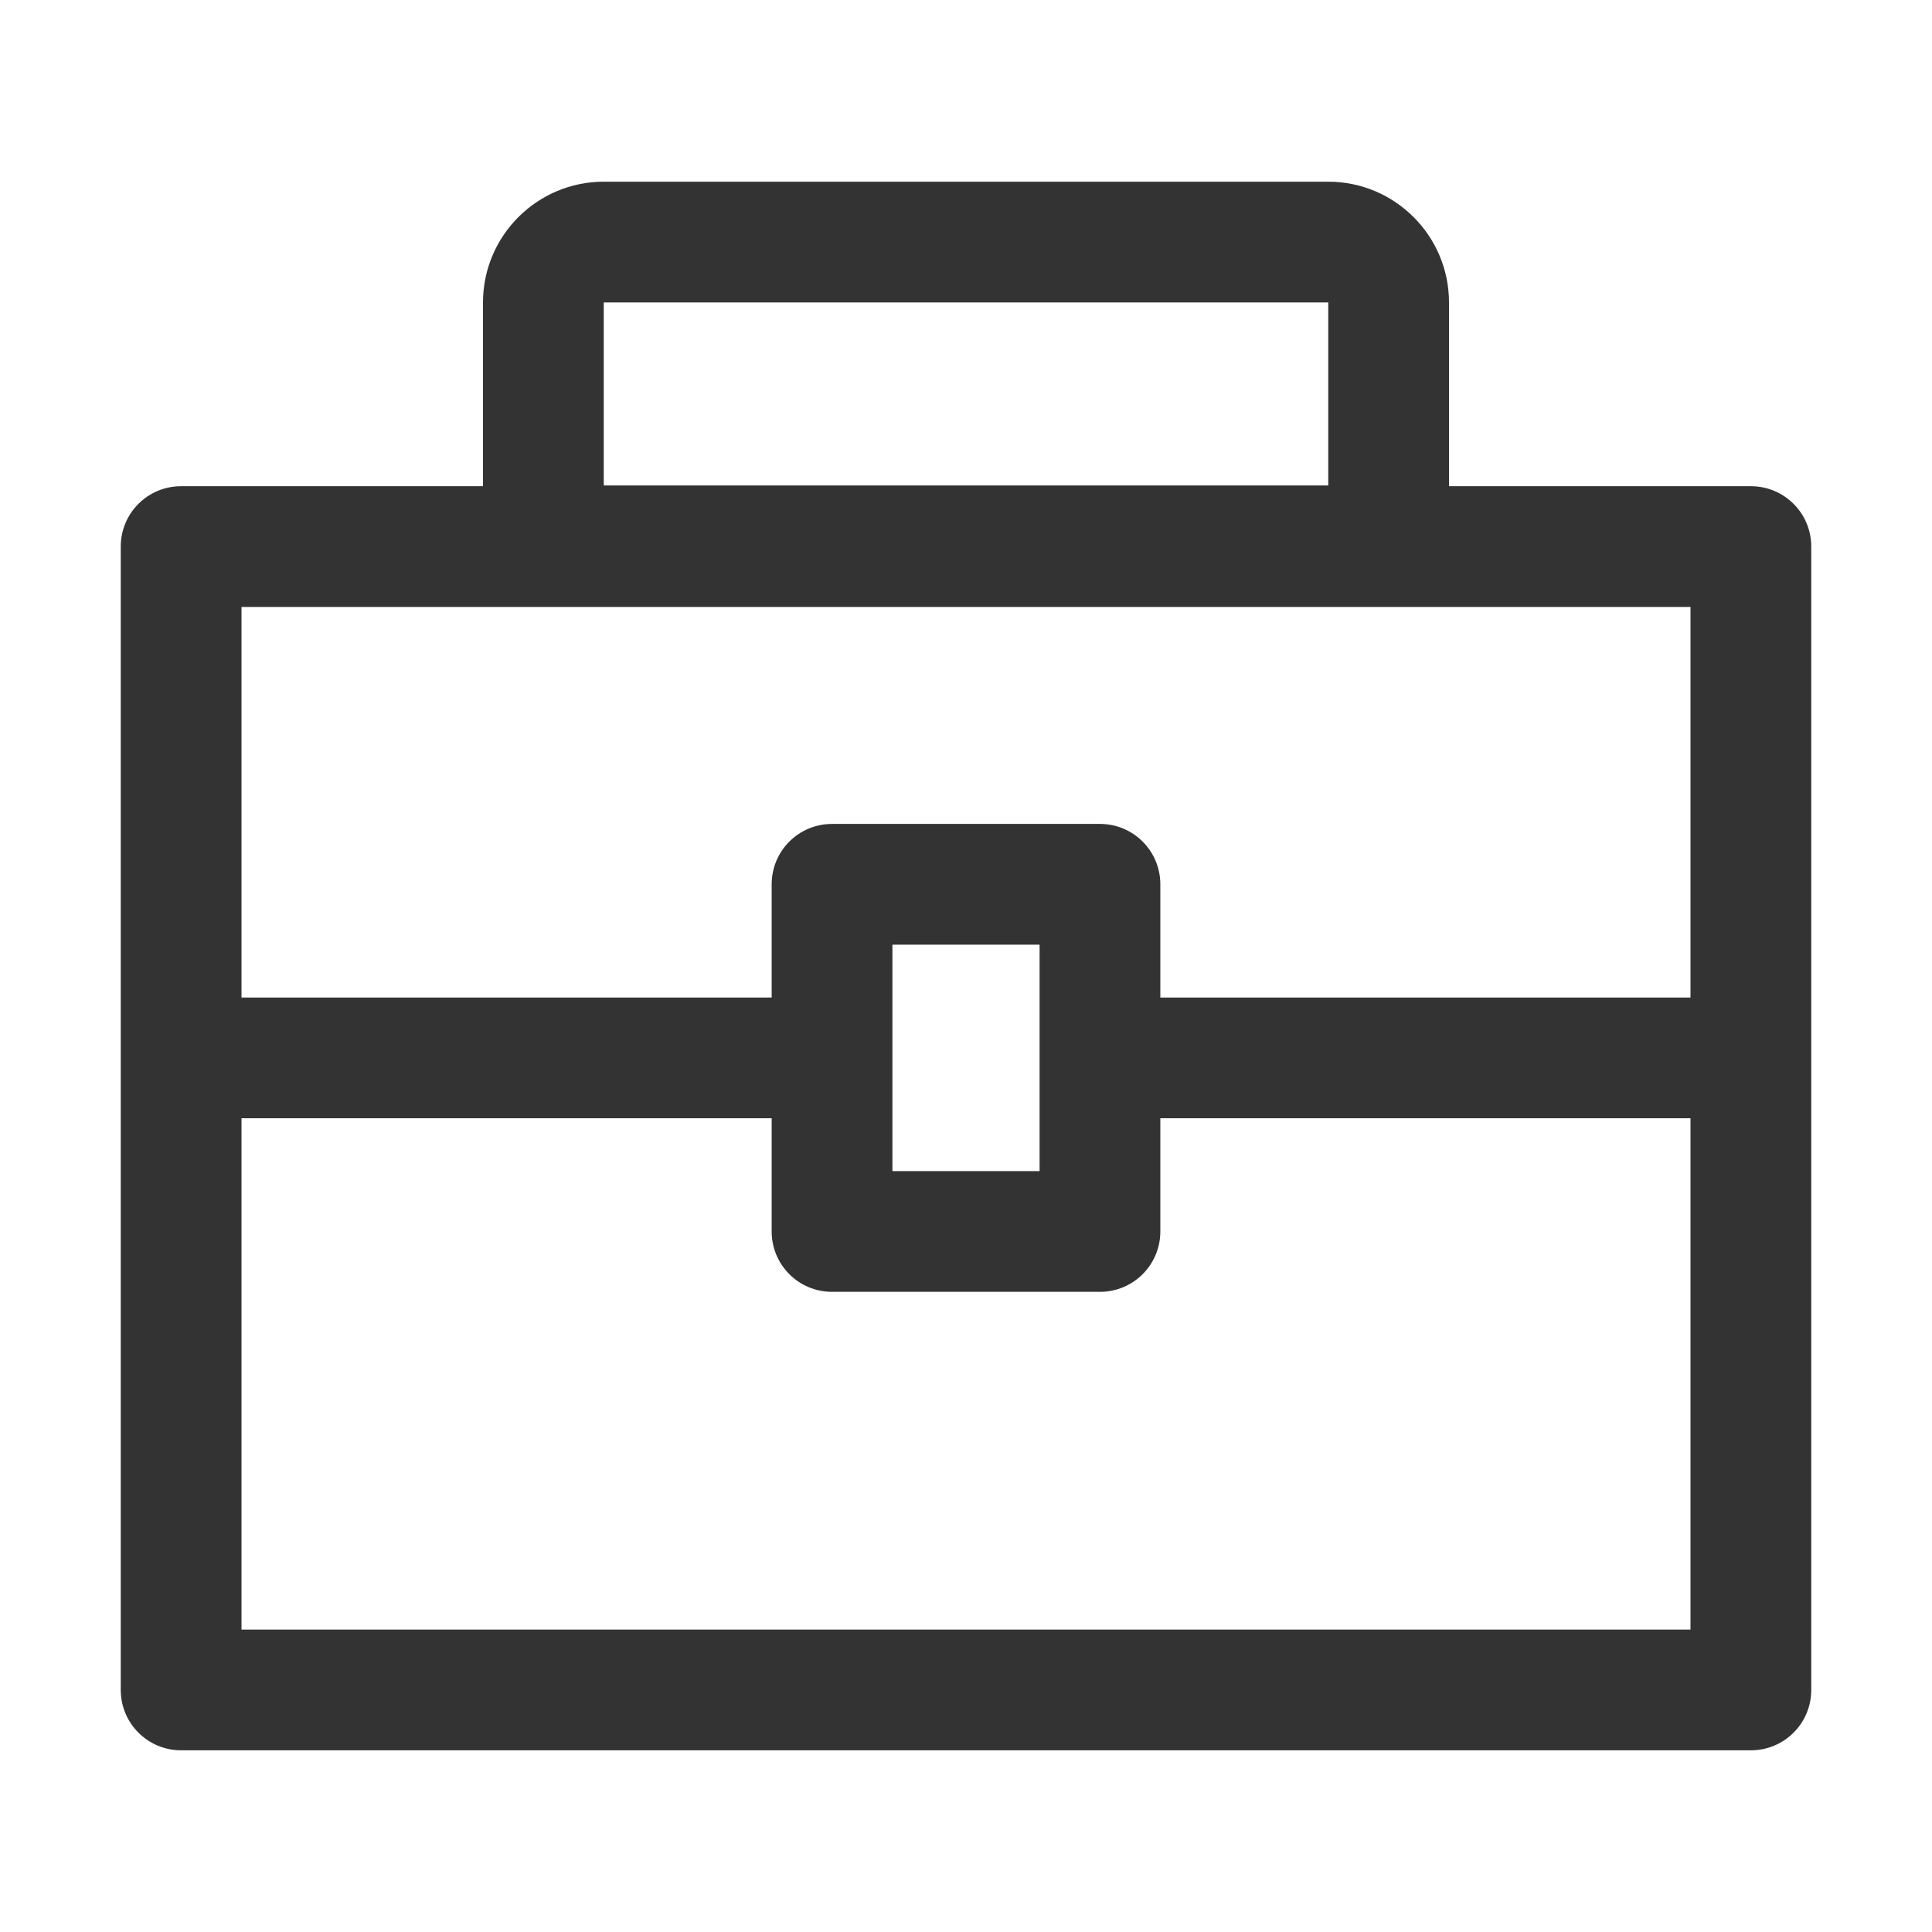
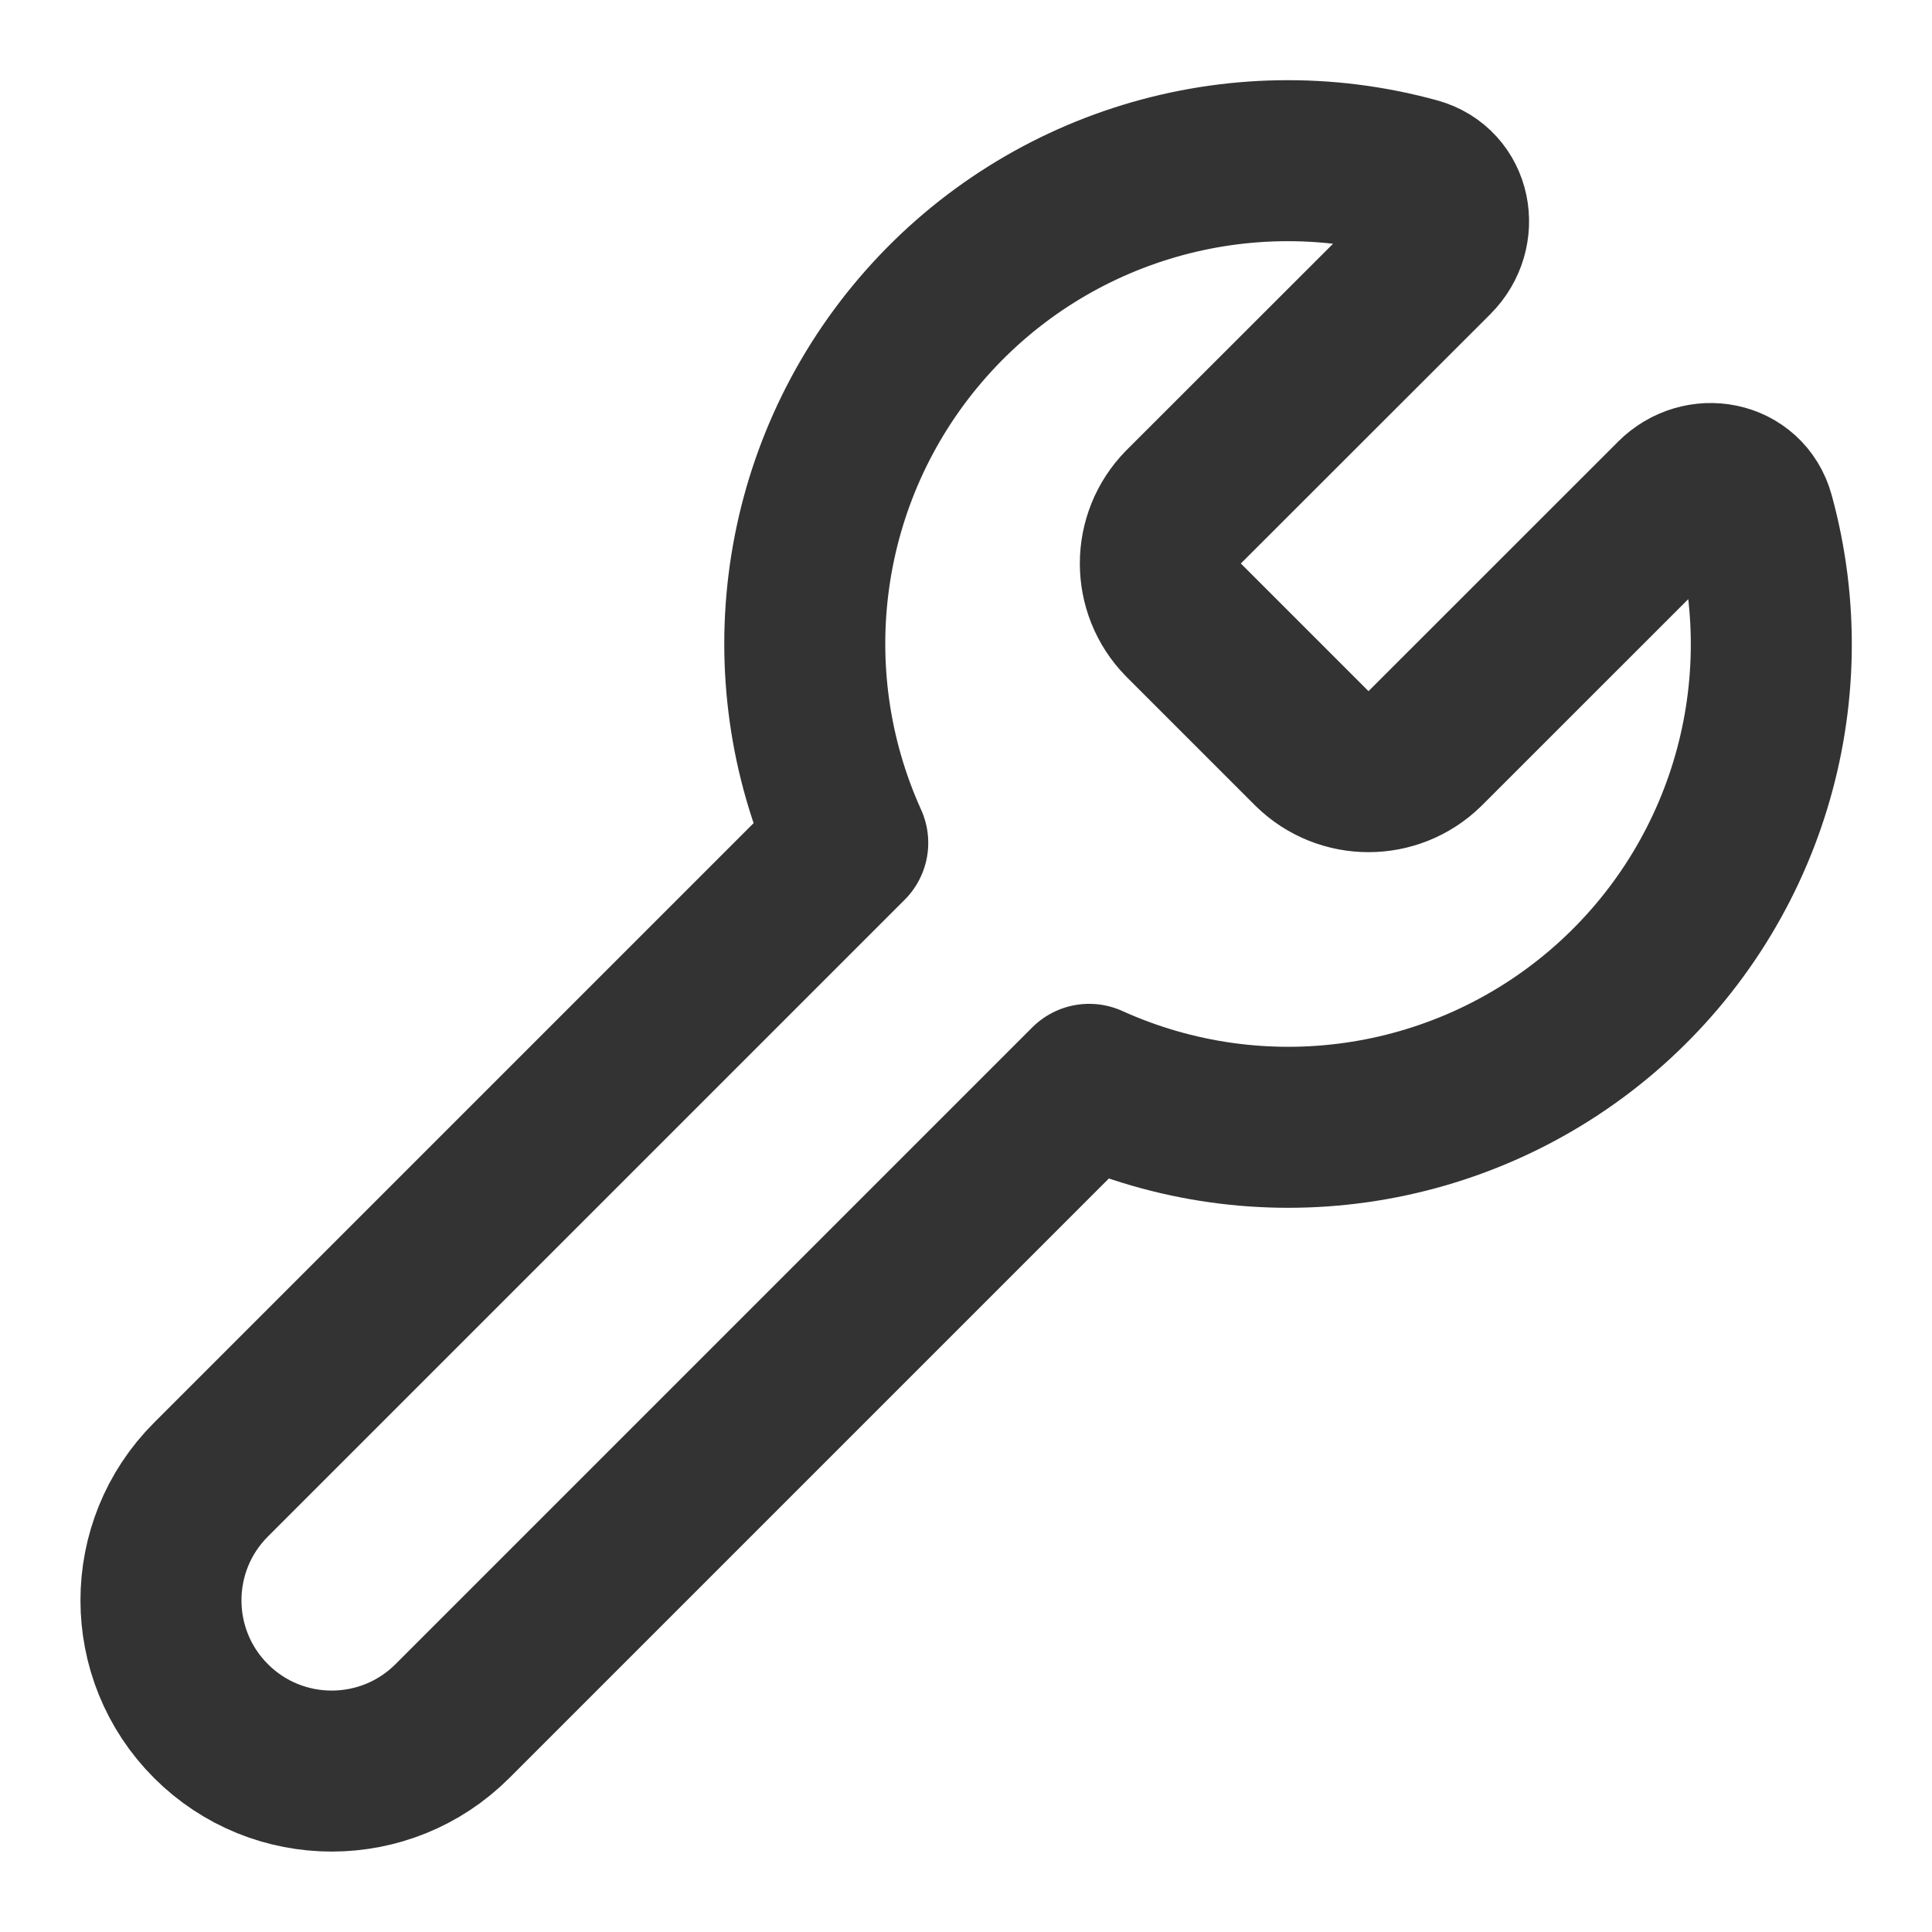
- <svg xmlns="http://www.w3.org/2000/svg" t="1784638907729" class="icon" viewBox="0 0 1024 1024" version="1.1" p-id="6447" width="200" height="200">
-   <path d="M928 257.7H768v-97.4c0-35.3-28.7-64-64-64H320c-35.3 0-64 28.7-64 64v97.4H96c-17.7 0-32 14.3-32 32v606c0 17.7 14.3 32 32 32h832c17.7 0 32-14.3 32-32v-606c0-17.7-14.3-32-32-32z m-608-97.4h384v97H320v-97z m576 703.4H128v-271h281v60c0 17.7 14.3 32 32 32h142c17.7 0 32-14.3 32-32v-60h281v271z m-423-243v-120h78v120h-78z m423-92H615v-60c0-17.7-14.3-32-32-32H441c-17.7 0-32 14.3-32 32v60H128v-207h768v207z" fill="#333333" p-id="6448" />
+ <svg xmlns="http://www.w3.org/2000/svg" width="24" height="24" viewBox="0 0 24 24" fill="none" stroke="#333333" stroke-width="2" stroke-linecap="round" stroke-linejoin="round">
+   <path d="M14.7 6.3a1 1 0 0 0 0 1.4l1.6 1.6a1 1 0 0 0 1.4 0l3.106-3.105c.32-.322.863-.22.983.218a6 6 0 0 1-8.259 7.057l-7.91 7.91a1 1 0 0 1-2.999-3l7.91-7.91a6 6 0 0 1 7.057-8.259c.438.12.54.662.219.984z" />
</svg>
